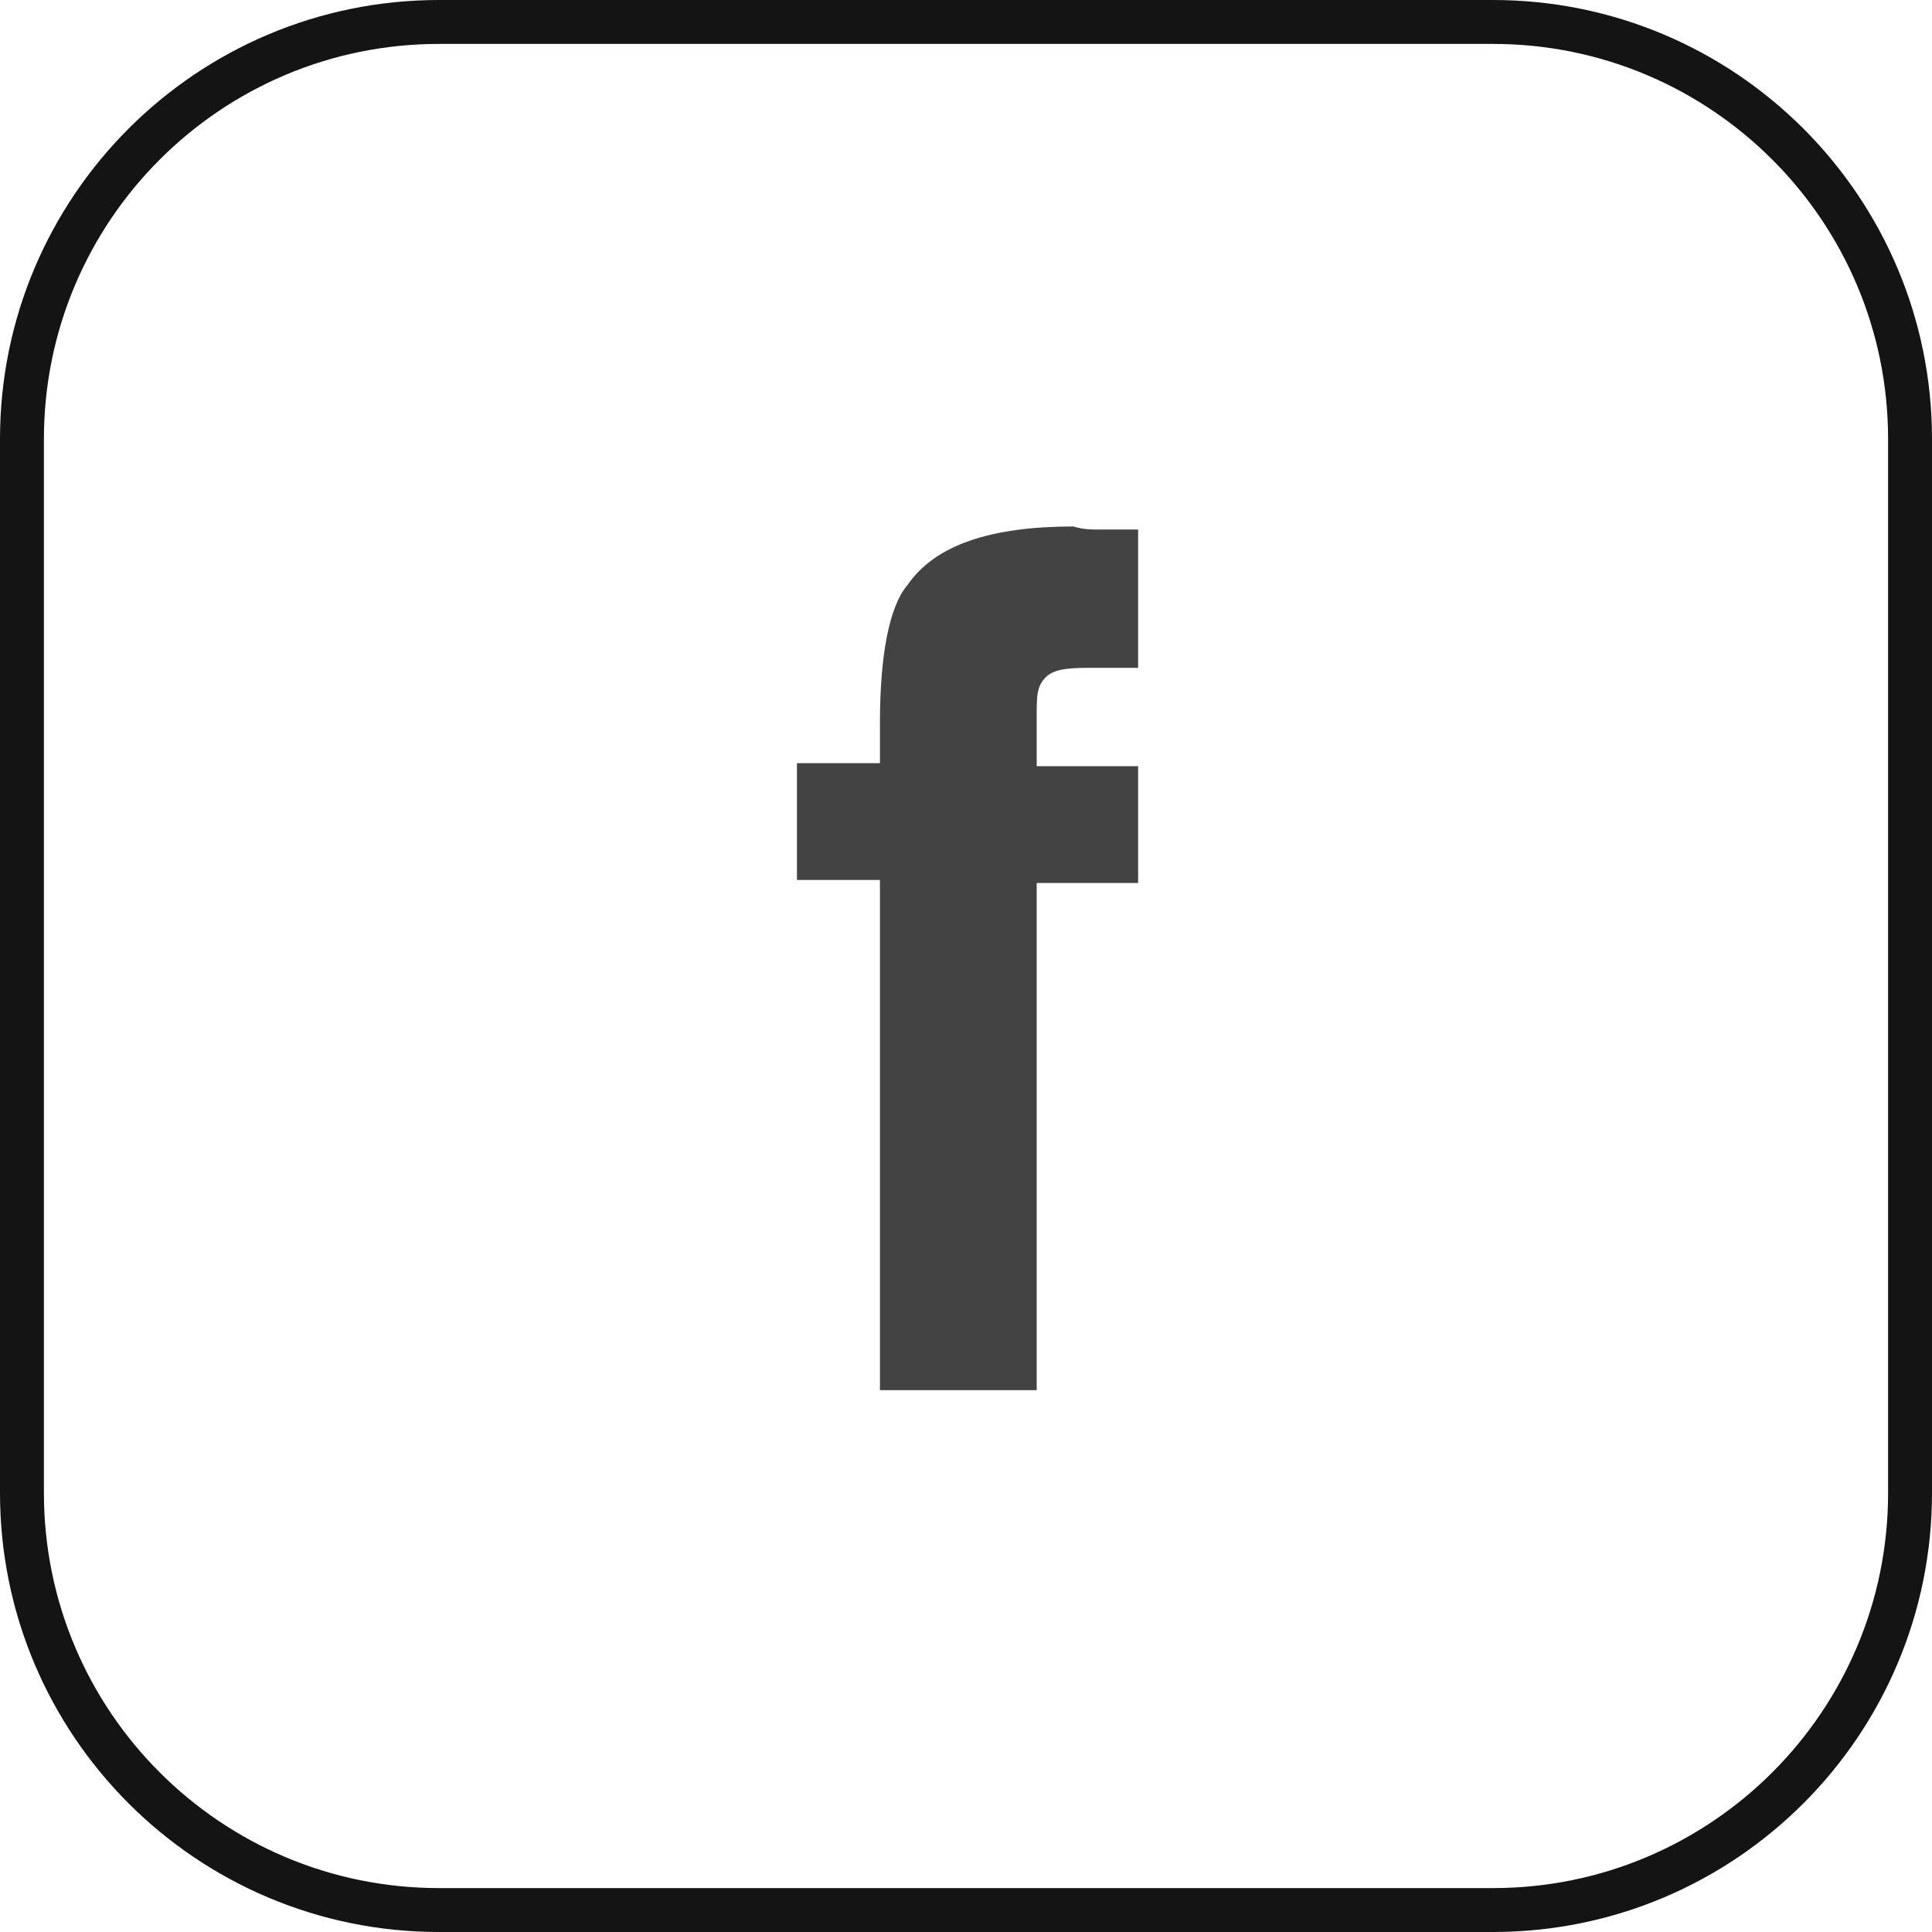
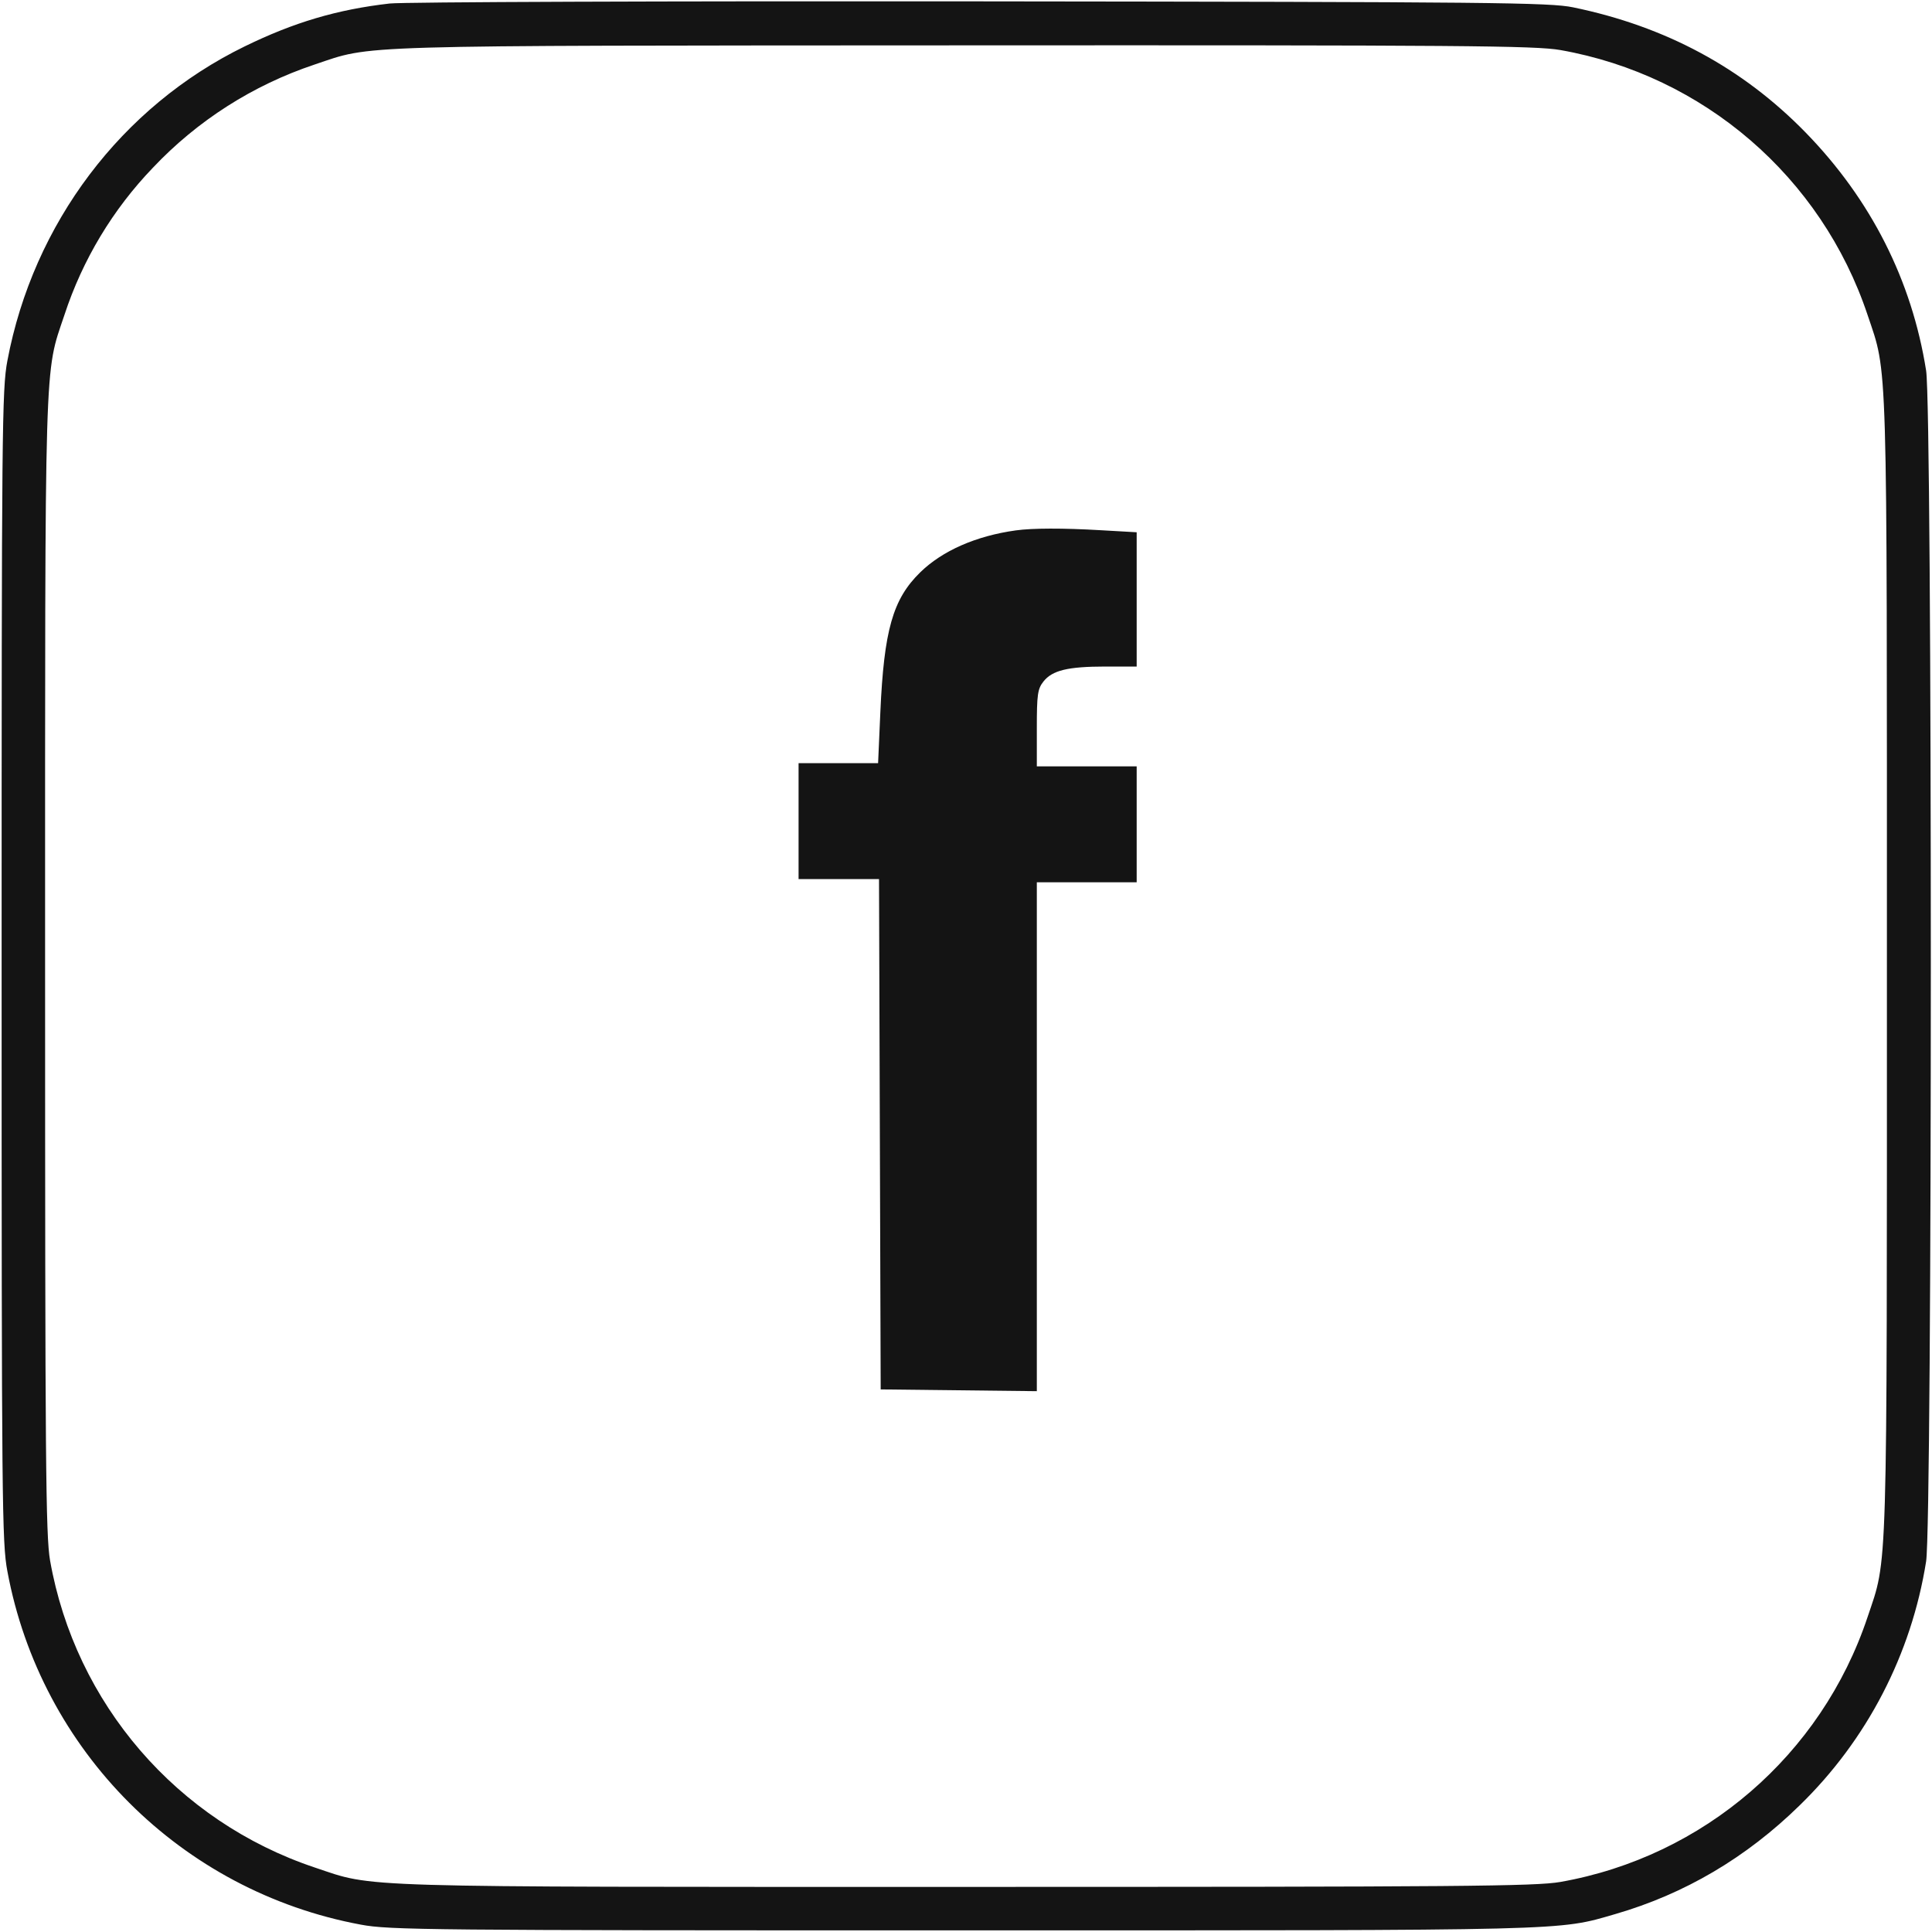
- <svg xmlns="http://www.w3.org/2000/svg" width="44" height="44" viewBox="0 0 44 44" fill="none">
-   <g opacity="0.8">
-     <path d="M25.08 12.06C25.29 12.06 25.5 12.06 25.92 12.06V15.21C25.71 15.21 25.29 15.21 24.87 15.21C24.45 15.21 24.03 15.21 23.82 15.42C23.61 15.63 23.61 15.84 23.61 16.33C23.61 16.75 23.61 17.03 23.61 17.45H25.92V20.11H23.61V31.66H20.04V20.04H18.15V17.38H20.04V16.47C20.04 14.93 20.25 13.81 20.67 13.32C21.3 12.41 22.56 11.99 24.45 11.99C24.66 12.06 24.87 12.06 25.08 12.06Z" fill="#141414" />
-   </g>
-   <rect x="0.5" y="0.5" width="43" height="43" rx="9.5" stroke="#141414" />
+ <svg xmlns="http://www.w3.org/2000/svg" width="44" height="44" fill="none">
+   <path d="M8.873.08c-1.195.137-2.177.428-3.303.978C2.767 2.427.758 5.088.168 8.216.045 8.866.037 9.74.037 22c0 12.26.008 13.134.131 13.784a10.052 10.052 0 0 0 8.048 8.048c.65.123 1.521.131 13.711.131 13.955 0 13.542.011 14.859-.371 1.581-.458 2.982-1.284 4.198-2.474a9.916 9.916 0 0 0 2.882-5.558c.143-.907.143-26.213 0-27.12-.325-2.056-1.259-3.9-2.748-5.426C39.681 1.543 37.931.601 35.826.167 35.292.057 34.021.044 22.33.031 15.231.023 9.176.045 8.873.08m26.665 1.06a9.029 9.029 0 0 1 6.994 6.031c.462 1.379.441.68.441 14.829 0 14.149.021 13.45-.441 14.829a9.029 9.029 0 0 1-6.994 6.031c-.571.099-2.234.113-13.538.113-14.149 0-13.45.021-14.829-.441a9.029 9.029 0 0 1-6.031-6.994c-.099-.571-.113-2.234-.113-13.538 0-14.149-.021-13.45.441-14.829A8.79 8.79 0 0 1 3.482 3.82a8.975 8.975 0 0 1 3.682-2.35c1.347-.451.621-.43 14.771-.437 11.382-.006 13.031.007 13.603.107M23.137 12.079c-.906.125-1.676.463-2.181.957-.623.61-.824 1.315-.907 3.189l-.051 1.155h-1.811v2.64h1.832l.019 5.812.019 5.811 1.778.02 1.778.02v-11.59h2.274v-2.64h-2.274v-.87c0-.765.018-.893.15-1.061.202-.256.554-.341 1.409-.342h.715v-3.058l-.825-.047c-.858-.05-1.548-.048-1.925.004" fill="#141414" fill-rule="evenodd" />
</svg>
